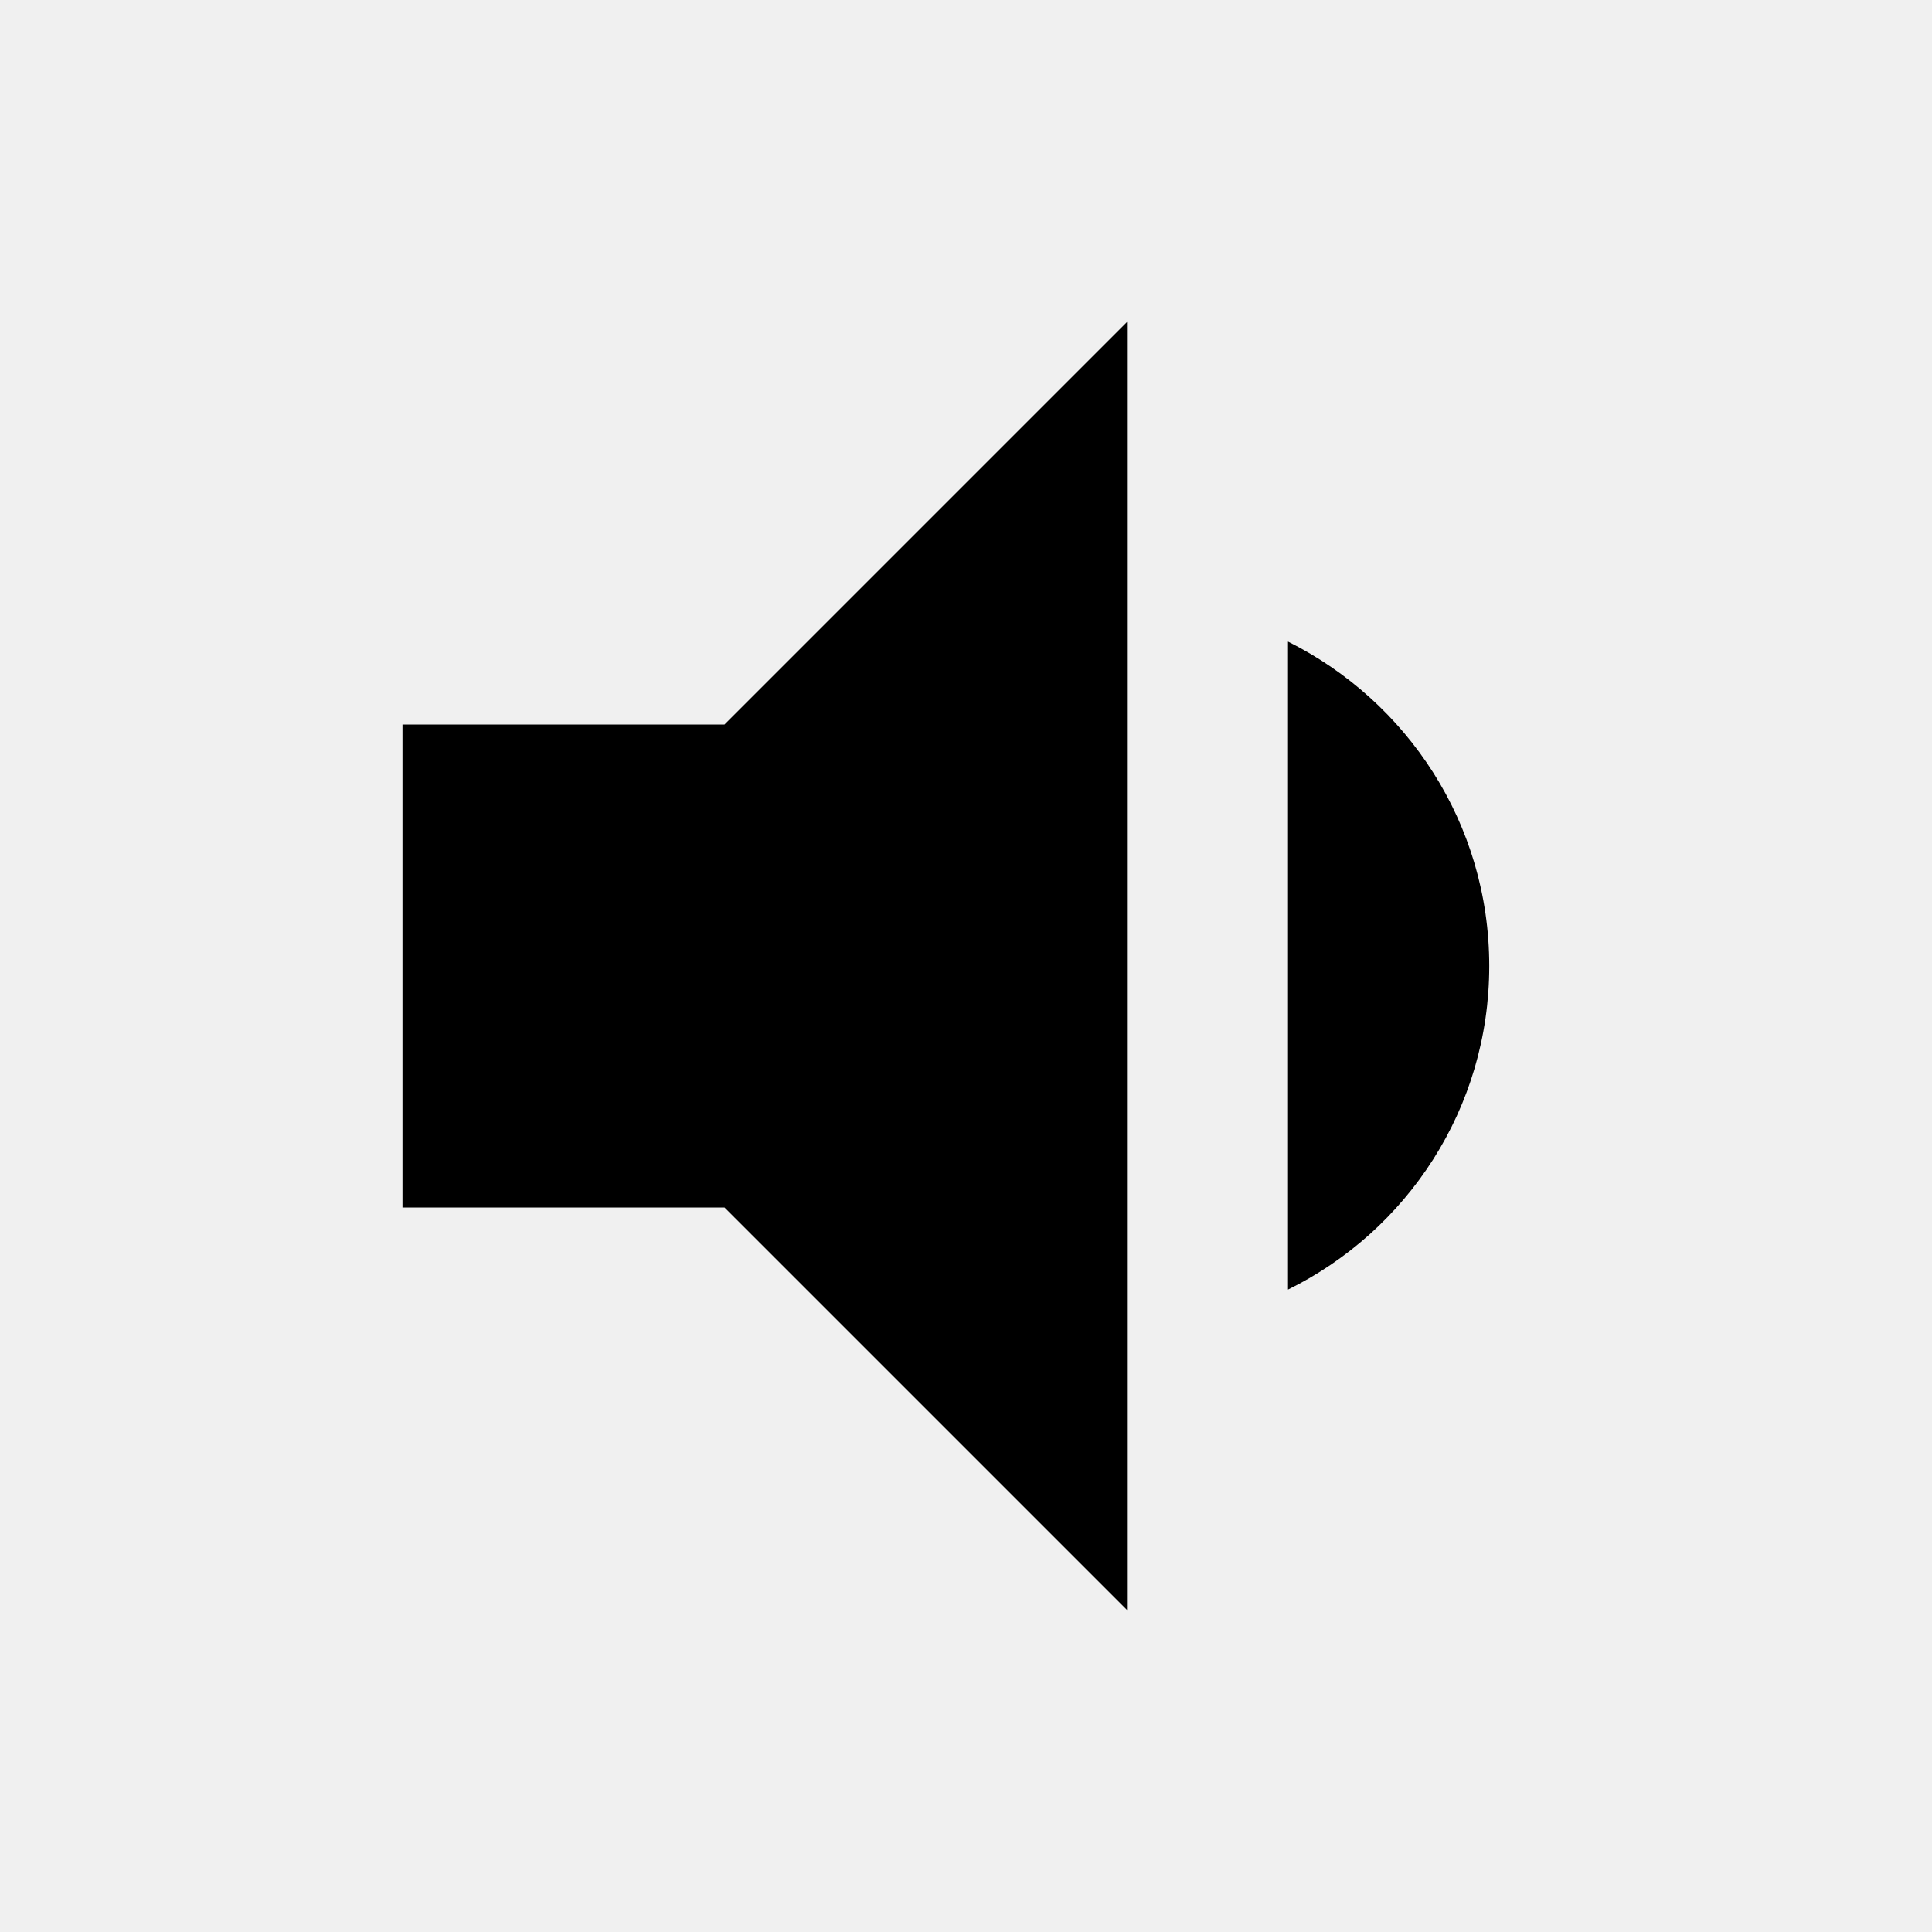
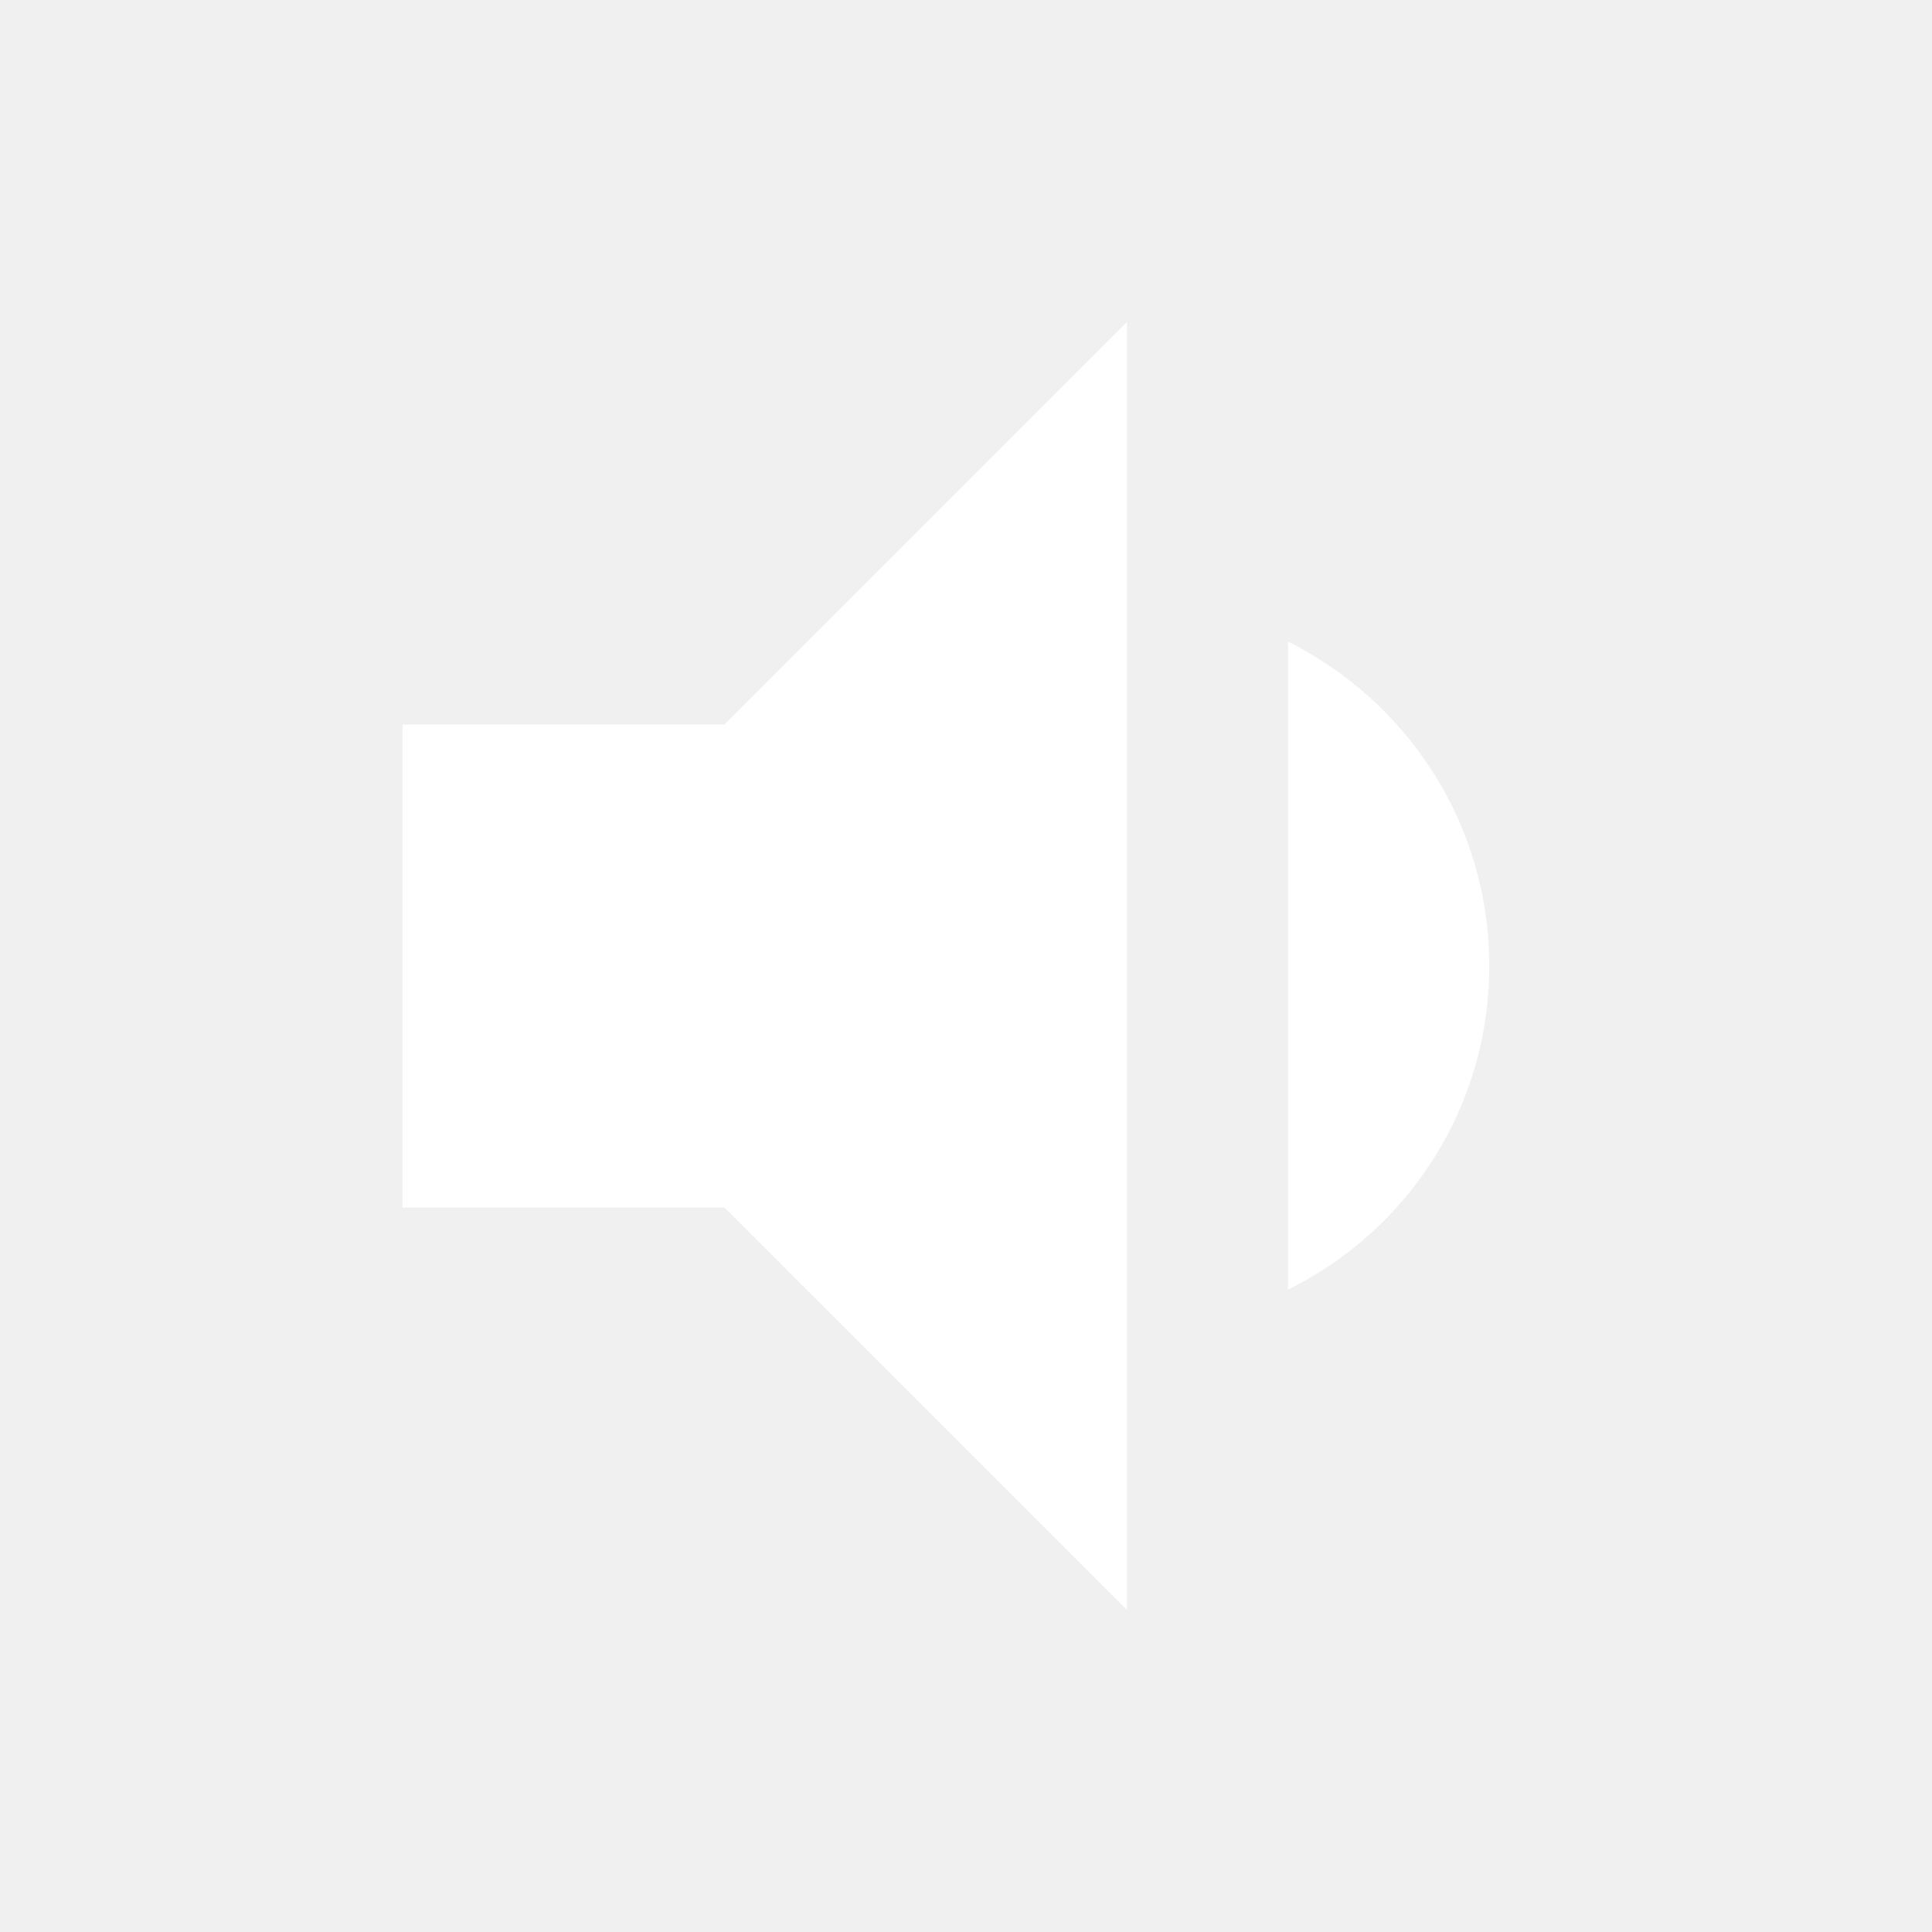
- <svg xmlns="http://www.w3.org/2000/svg" width="24" height="24" viewBox="0 0 24 24">
-   <path fill="none" d="M0 0h24v24H0V0z" />
+ <svg xmlns="http://www.w3.org/2000/svg" width="24" height="24" fill="white" viewBox="0 0 24 24">
  <path d="M18.5 12c0-1.77-1.02-3.29-2.5-4.03v8.05c1.48-.73 2.5-2.25 2.5-4.02zM5 9v6h4l5 5V4L9 9H5z" />
+   <path d="M0 0h24v24H0z" fill="none" />
</svg>
